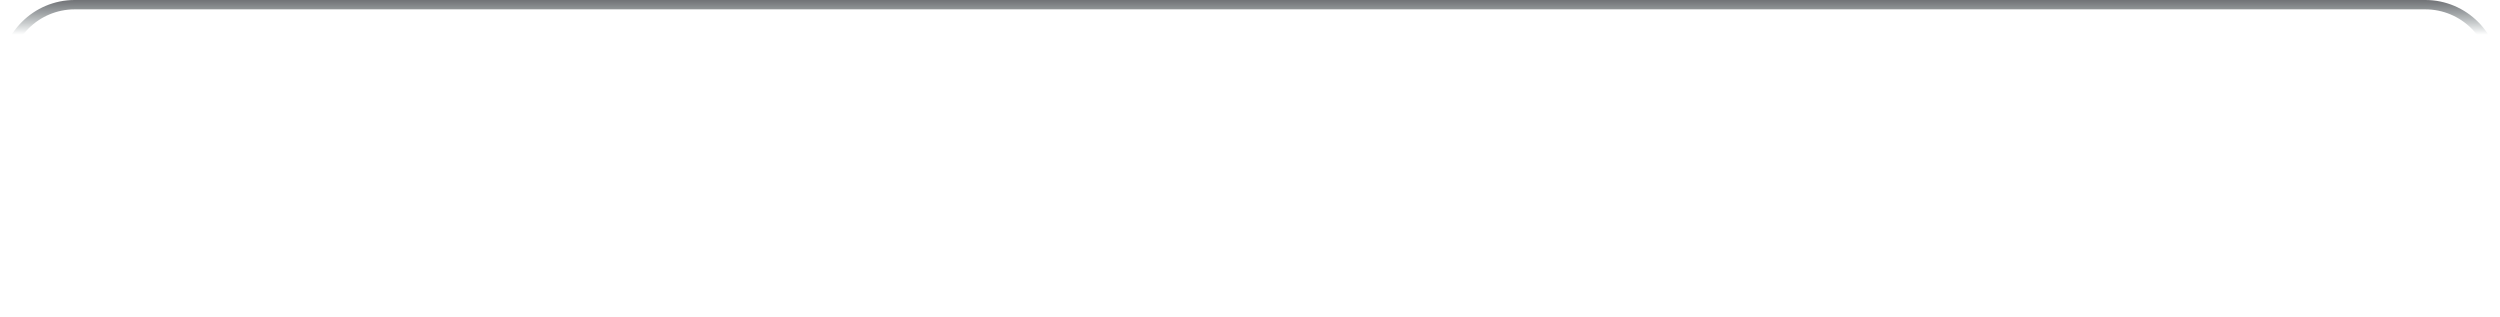
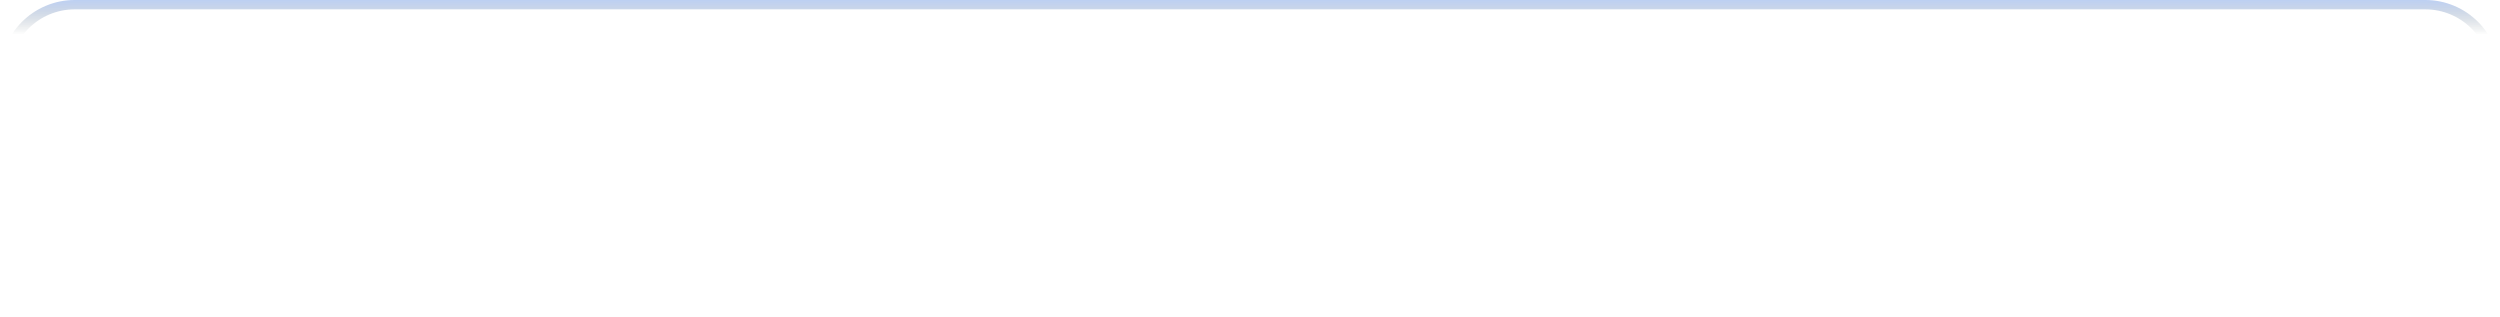
<svg xmlns="http://www.w3.org/2000/svg" width="411" height="52" viewBox="0 0 411 52" fill="none">
-   <rect x="0.768" y="0.768" width="409.463" height="50.463" rx="11.527" stroke="url(#paint0_linear_108_1976)" stroke-width="1.537" />
+   <rect x="0.768" y="0.768" width="409.463" height="50.463" rx="11.527" stroke="url(#paint0_linear_690_960)" stroke-opacity="0.5" stroke-width="1.537" />
  <defs>
-     <linearGradient id="paint0_linear_108_1976" x1="217.077" y1="-7.542" x2="217.077" y2="56.366" gradientUnits="userSpaceOnUse">
-       <stop offset="0.112" stop-color="#696A6E" />
+     <linearGradient id="paint0_linear_690_960" x1="217.077" y1="-7.542" x2="217.077" y2="56.366" gradientUnits="userSpaceOnUse">
+       <stop offset="0.112" stop-color="#749FEF" />
      <stop offset="0.207" stop-color="#465558" stop-opacity="0" />
    </linearGradient>
  </defs>
</svg>
